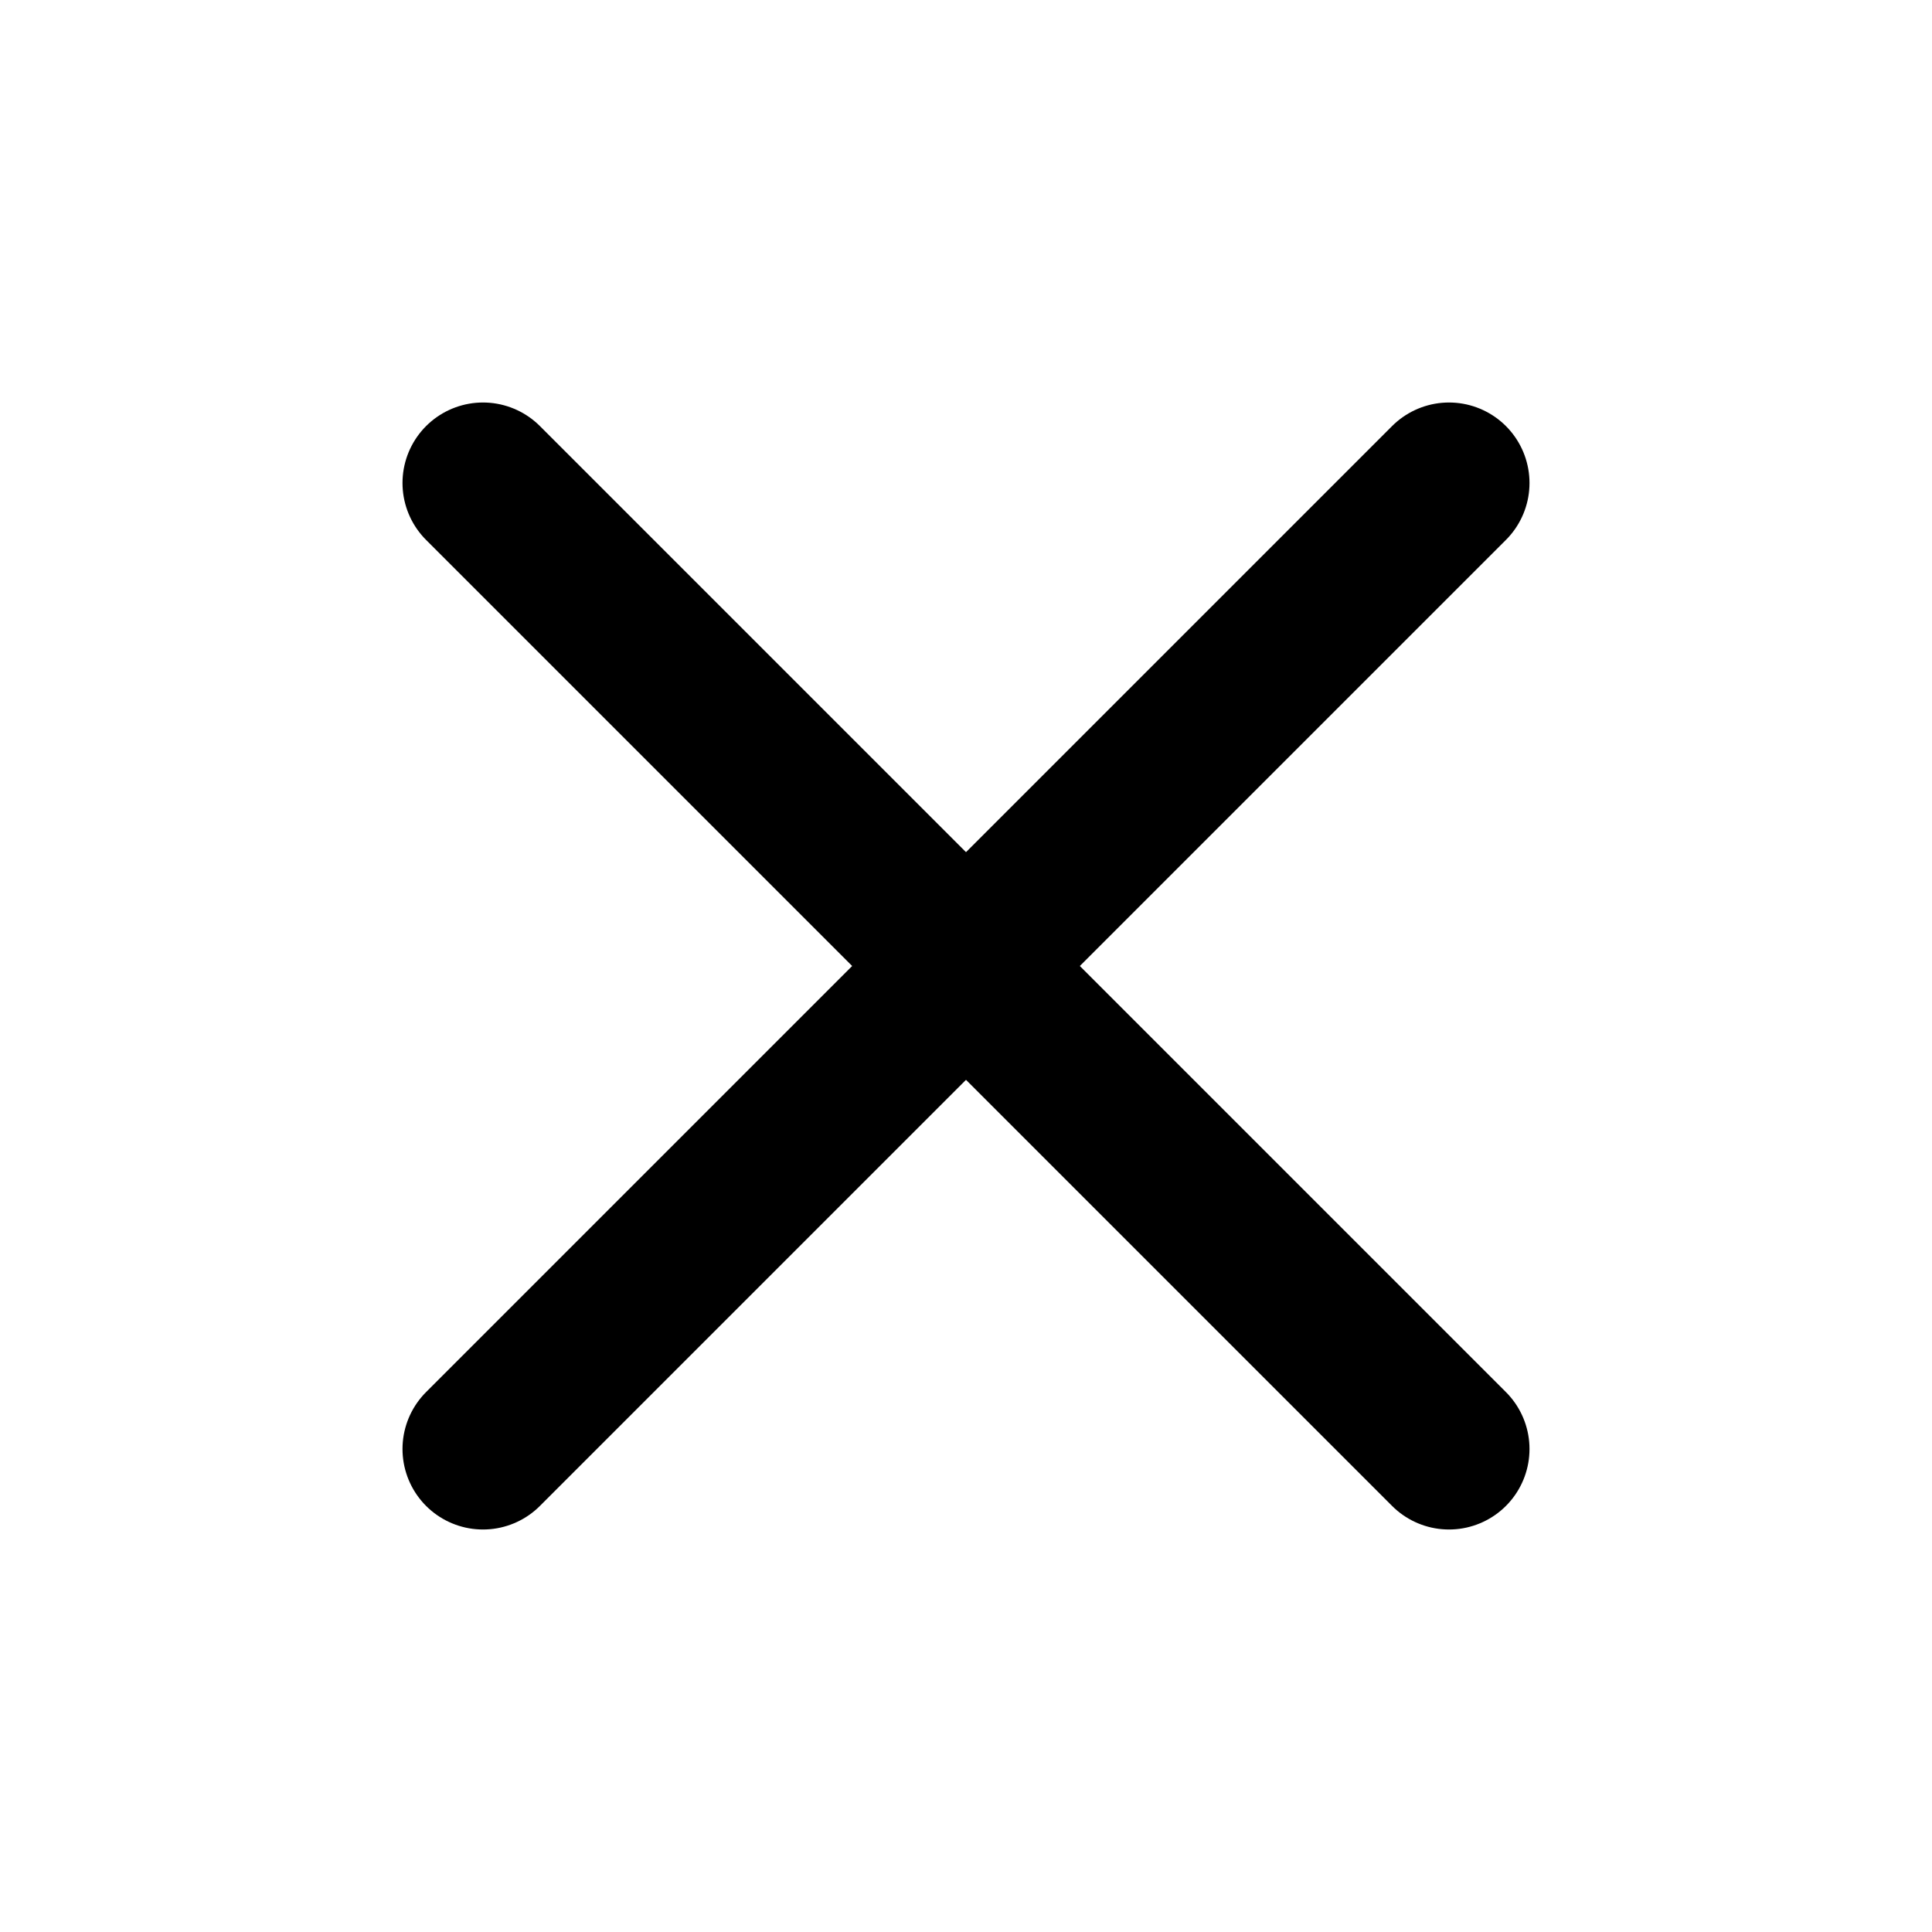
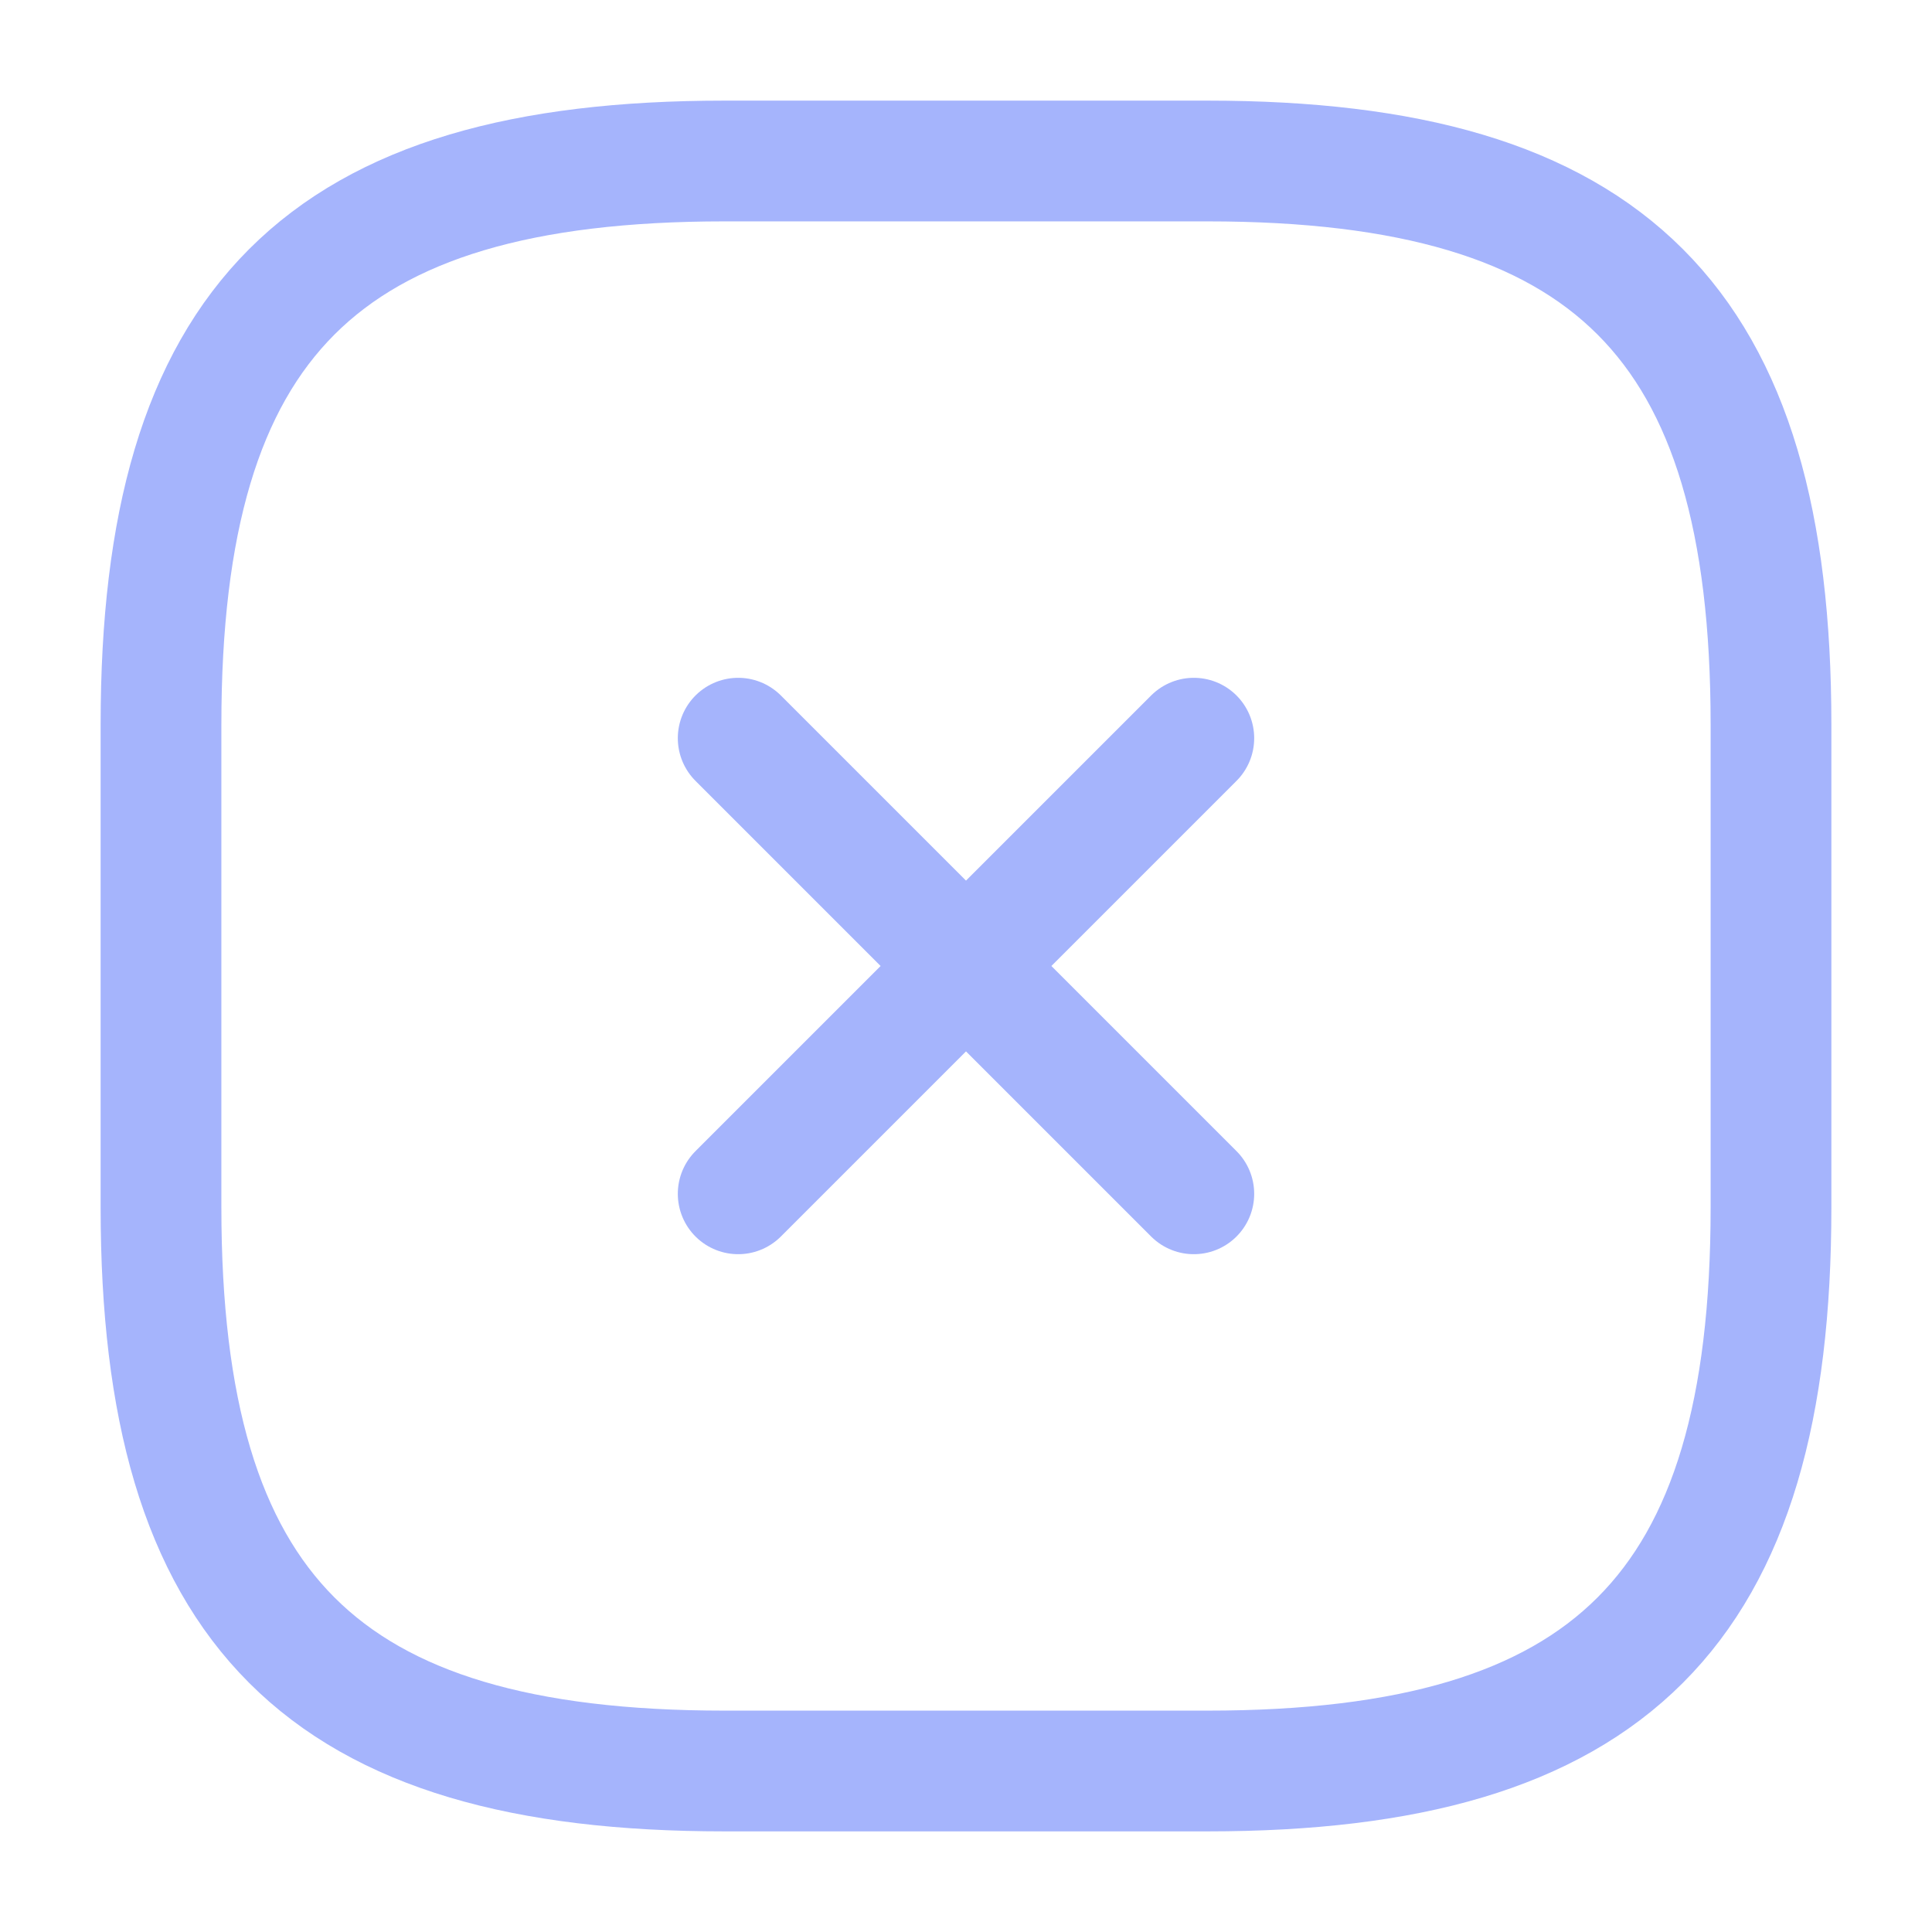
- <svg xmlns="http://www.w3.org/2000/svg" width="24" height="24" viewBox="0 0 24 24" fill="none" stroke="currentColor" stroke-width="2" stroke-linecap="round" stroke-linejoin="round" class="lucide lucide-x">
-   <path d="M18 6 6 18" />
-   <path d="m6 6 12 12" />
+ <svg xmlns="http://www.w3.org/2000/svg" width="32" height="32" viewBox="0 0 24 24" fill="none">
+   <path d="m9.17 14.83 5.66-5.66M14.83 14.83 9.17 9.17M9 22h6c5 0 7-2 7-7V9c0-5-2-7-7-7H9C4 2 2 4 2 9v6c0 5 2 7 7 7Z" stroke="#a5b4fc" stroke-width="1.5" stroke-linecap="round" stroke-linejoin="round" />
</svg>
